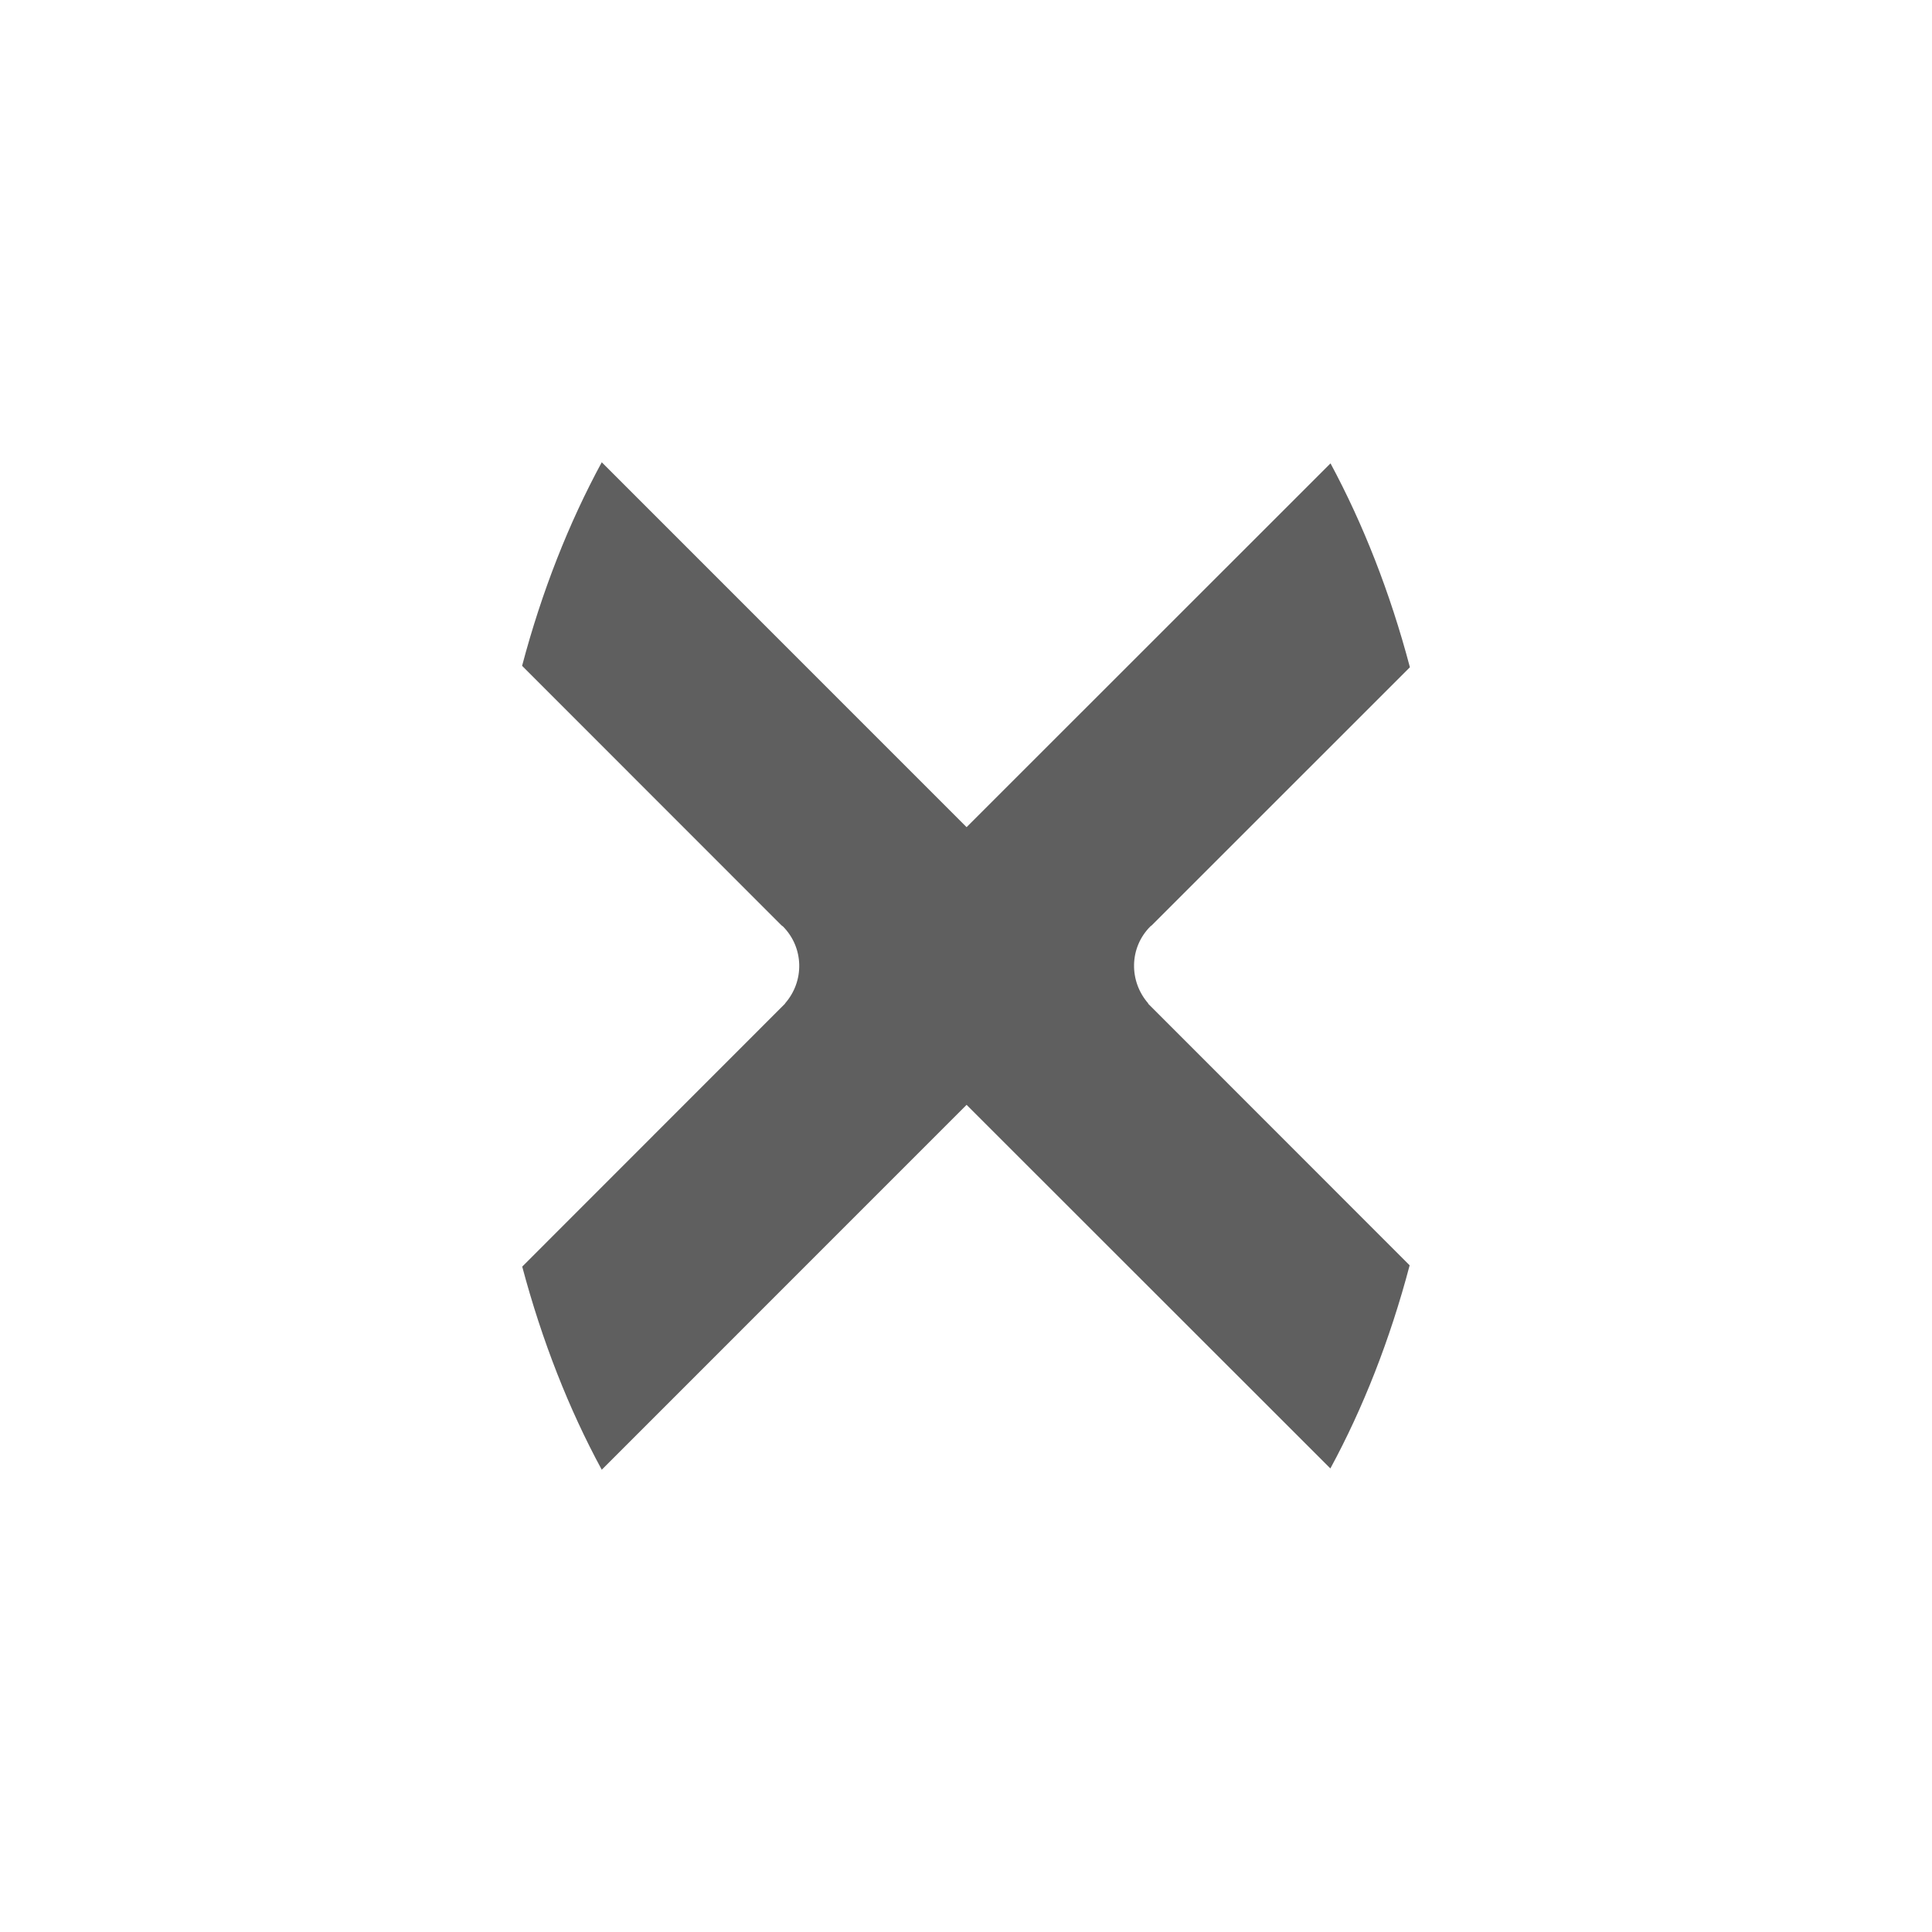
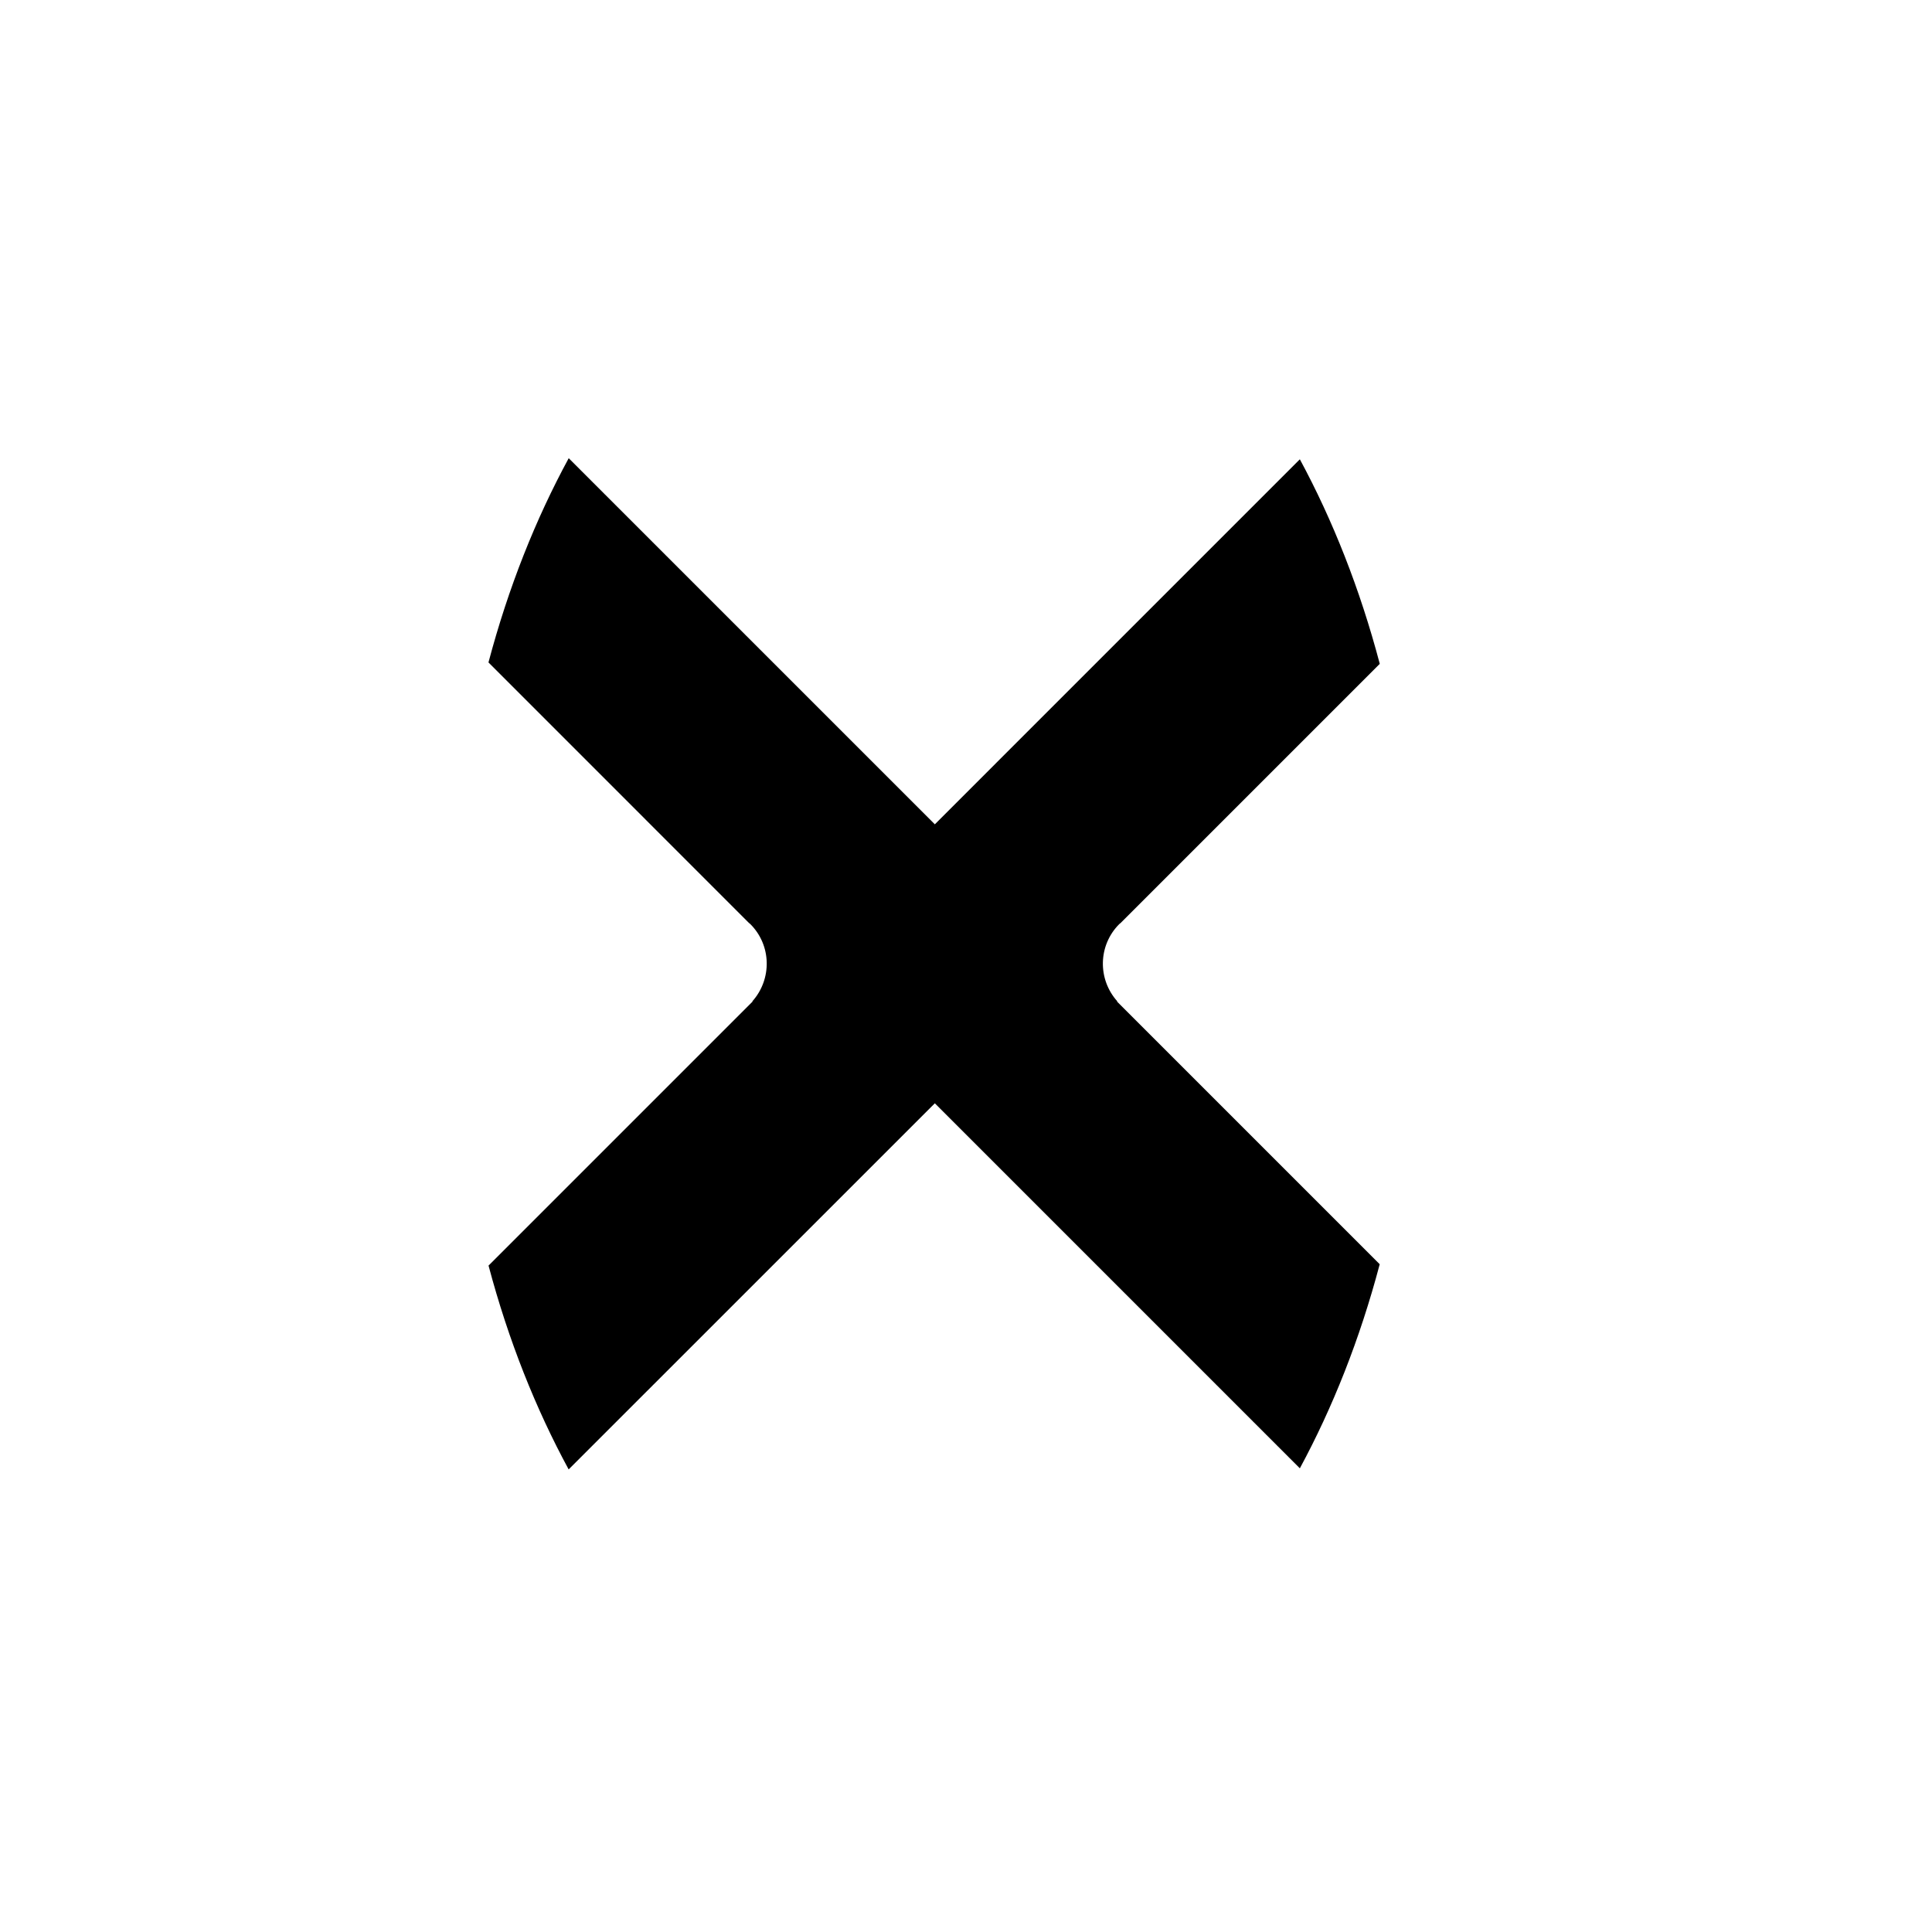
- <svg xmlns="http://www.w3.org/2000/svg" width="30" height="30" viewBox="0 0 30 30">
-   <path fill="#5F5F5F" d="M17.884 14.369l4.009-4.008c-.307-1.161-.727-2.226-1.233-3.166l-5.651 5.649-5.665-5.666c-.509.938-.93 2.002-1.237 3.161l4.028 4.03.022.016c.328.33.337.852.032 1.197l.002.002-4.082 4.084c.308 1.156.727 2.218 1.235 3.154l5.665-5.666 5.649 5.646c.507-.935.926-1.998 1.231-3.154l-4.062-4.064.004-.002c-.303-.345-.298-.867.032-1.197l.021-.016z" />
+ <svg xmlns="http://www.w3.org/2000/svg" version="1.1" width="30" height="30" viewBox="0 0 30 30">
+   <g>
+     <line stroke-width="1" x1="" y1="" x2="" y2="" stroke="#449FDB" opacity="" />
+   </g>
+   <path d="M17.402 14.331l4.023-4.023c-0.308-1.166-0.731-2.232-1.241-3.176l-5.668 5.668-5.685-5.685c-0.512 0.942-0.937 2.006-1.246 3.171l4.044 4.045c0.007 0.007 0.016 0.011 0.022 0.018 0.33 0.33 0.338 0.855 0.032 1.199l0.003 0.004-4.1 4.1c0.309 1.163 0.734 2.225 1.244 3.165l5.686-5.685 5.668 5.668c0.509-0.942 0.933-2.006 1.24-3.169l-4.079-4.079 0.004-0.004c-0.307-0.343-0.299-0.869 0.031-1.199 0.008-0.007 0.016-0.011 0.022-0.018z" fill="#000000" />
</svg>
